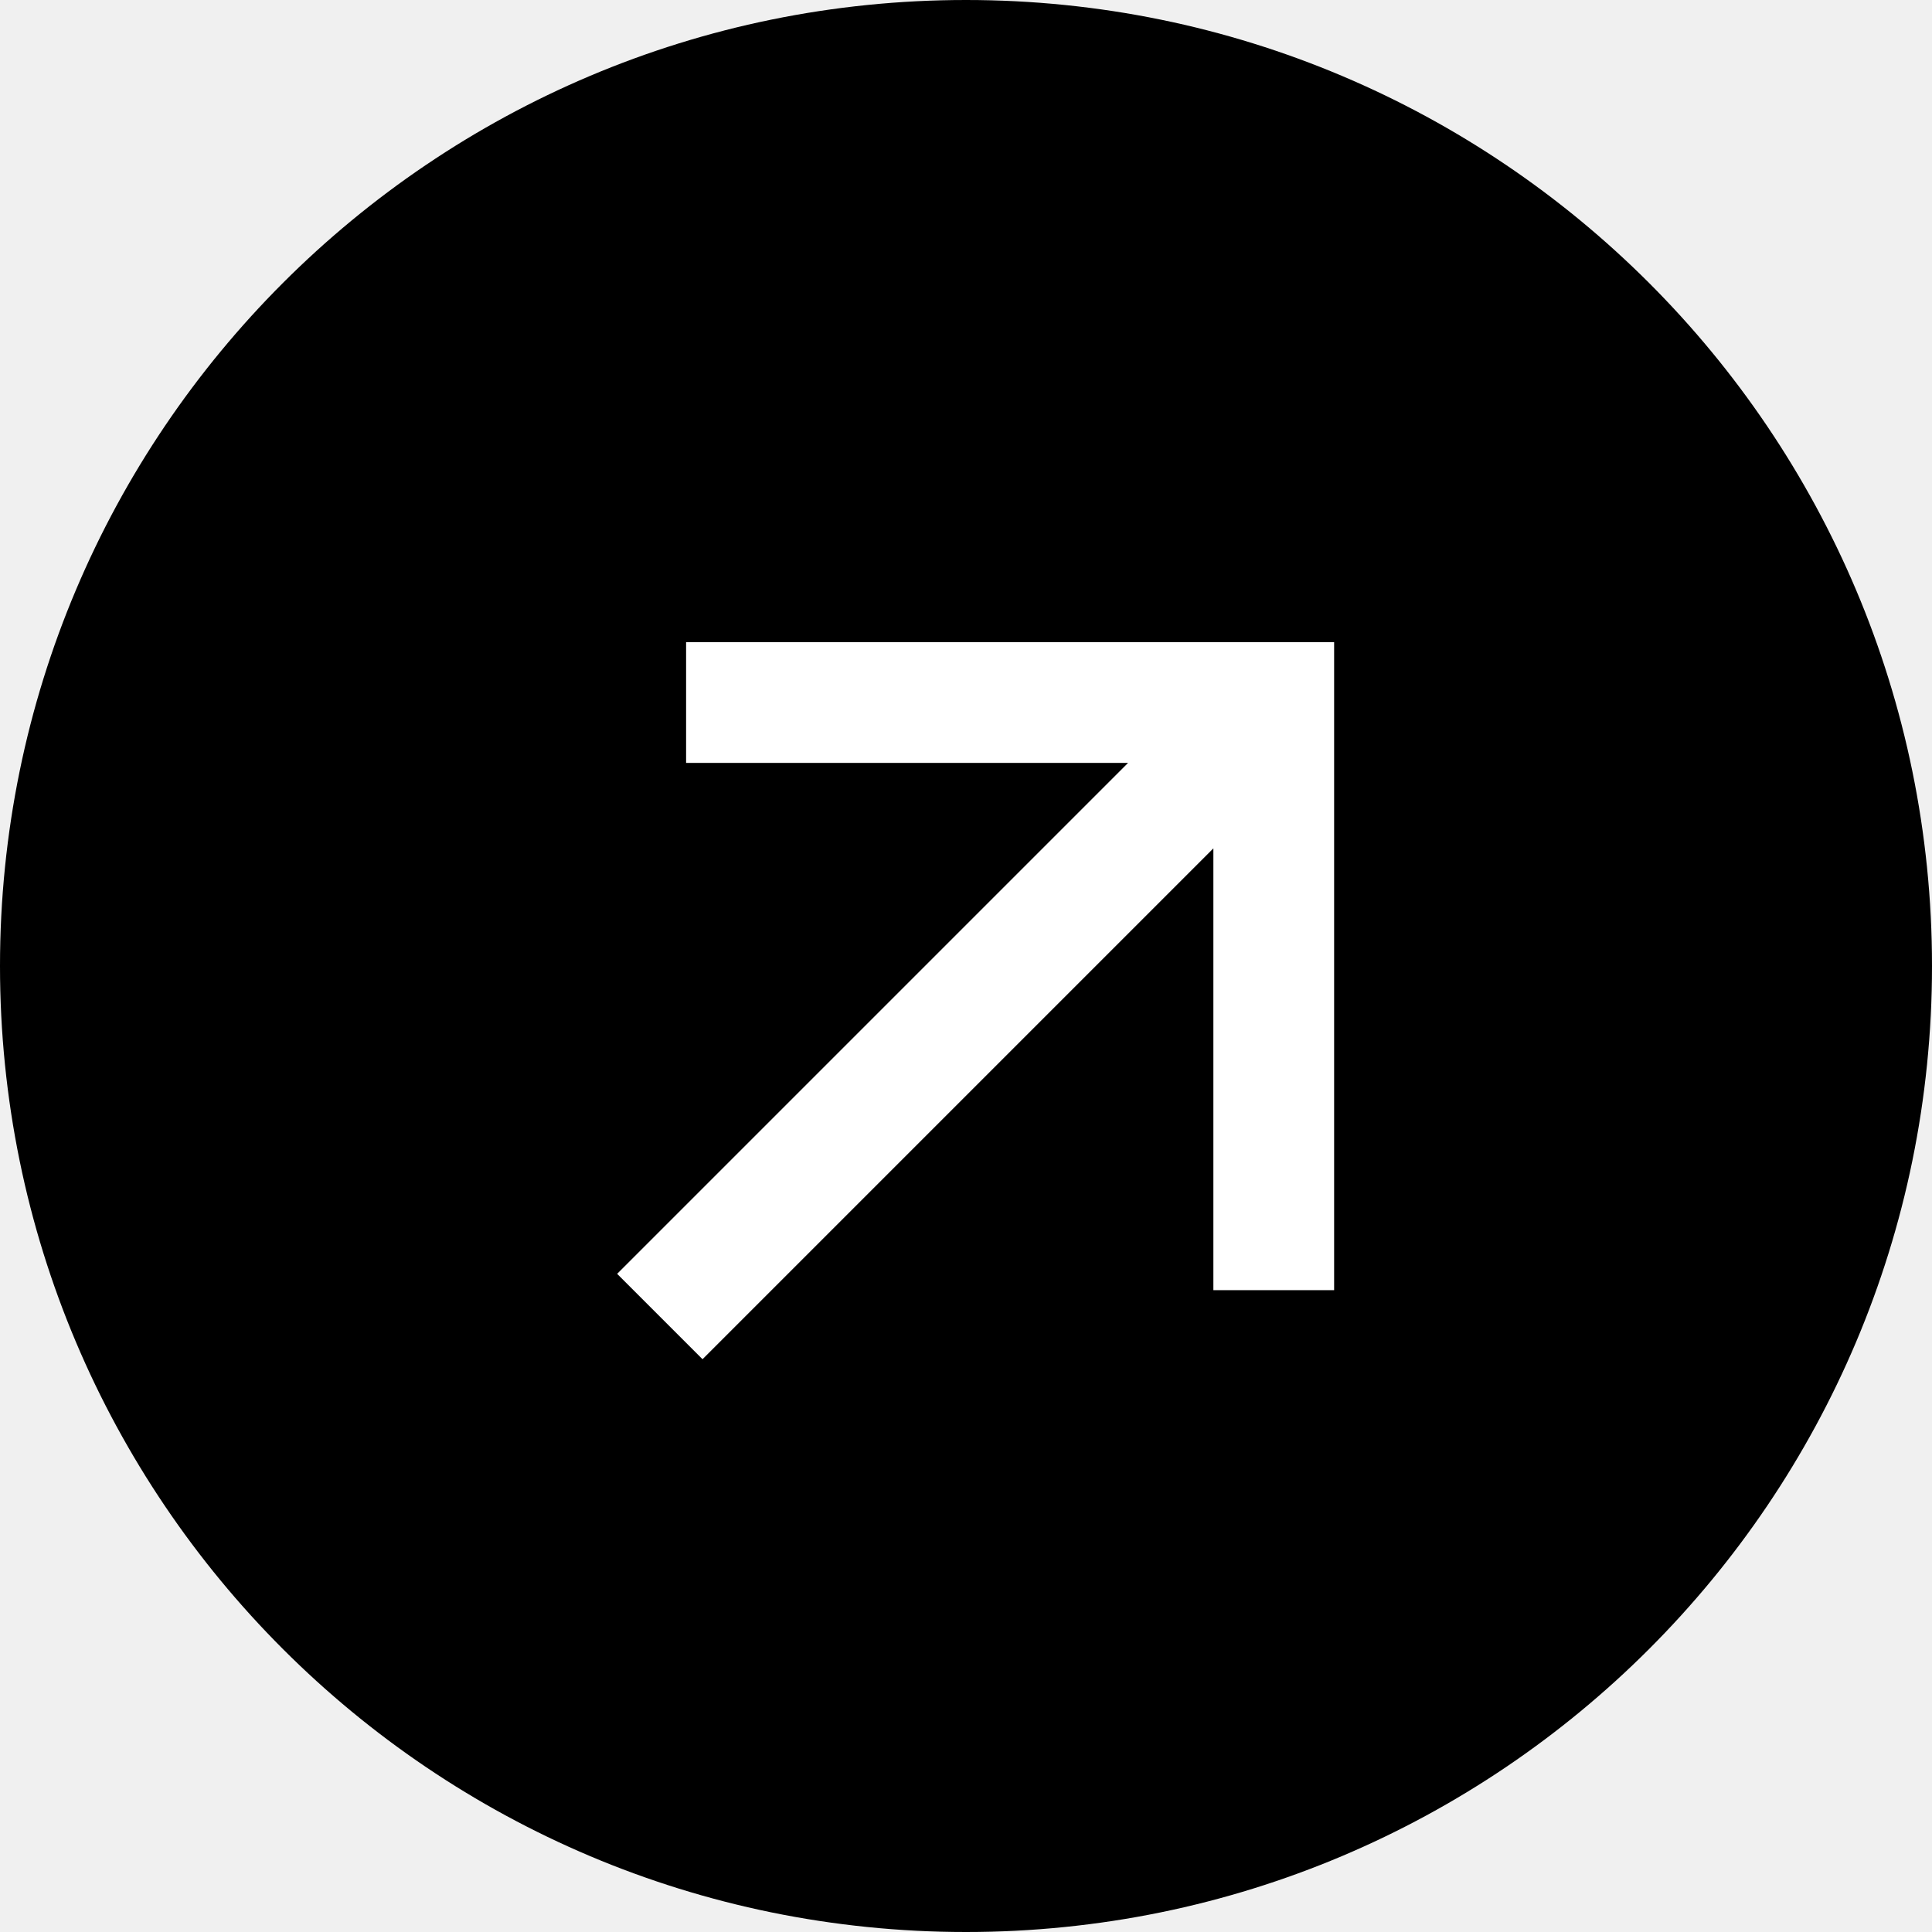
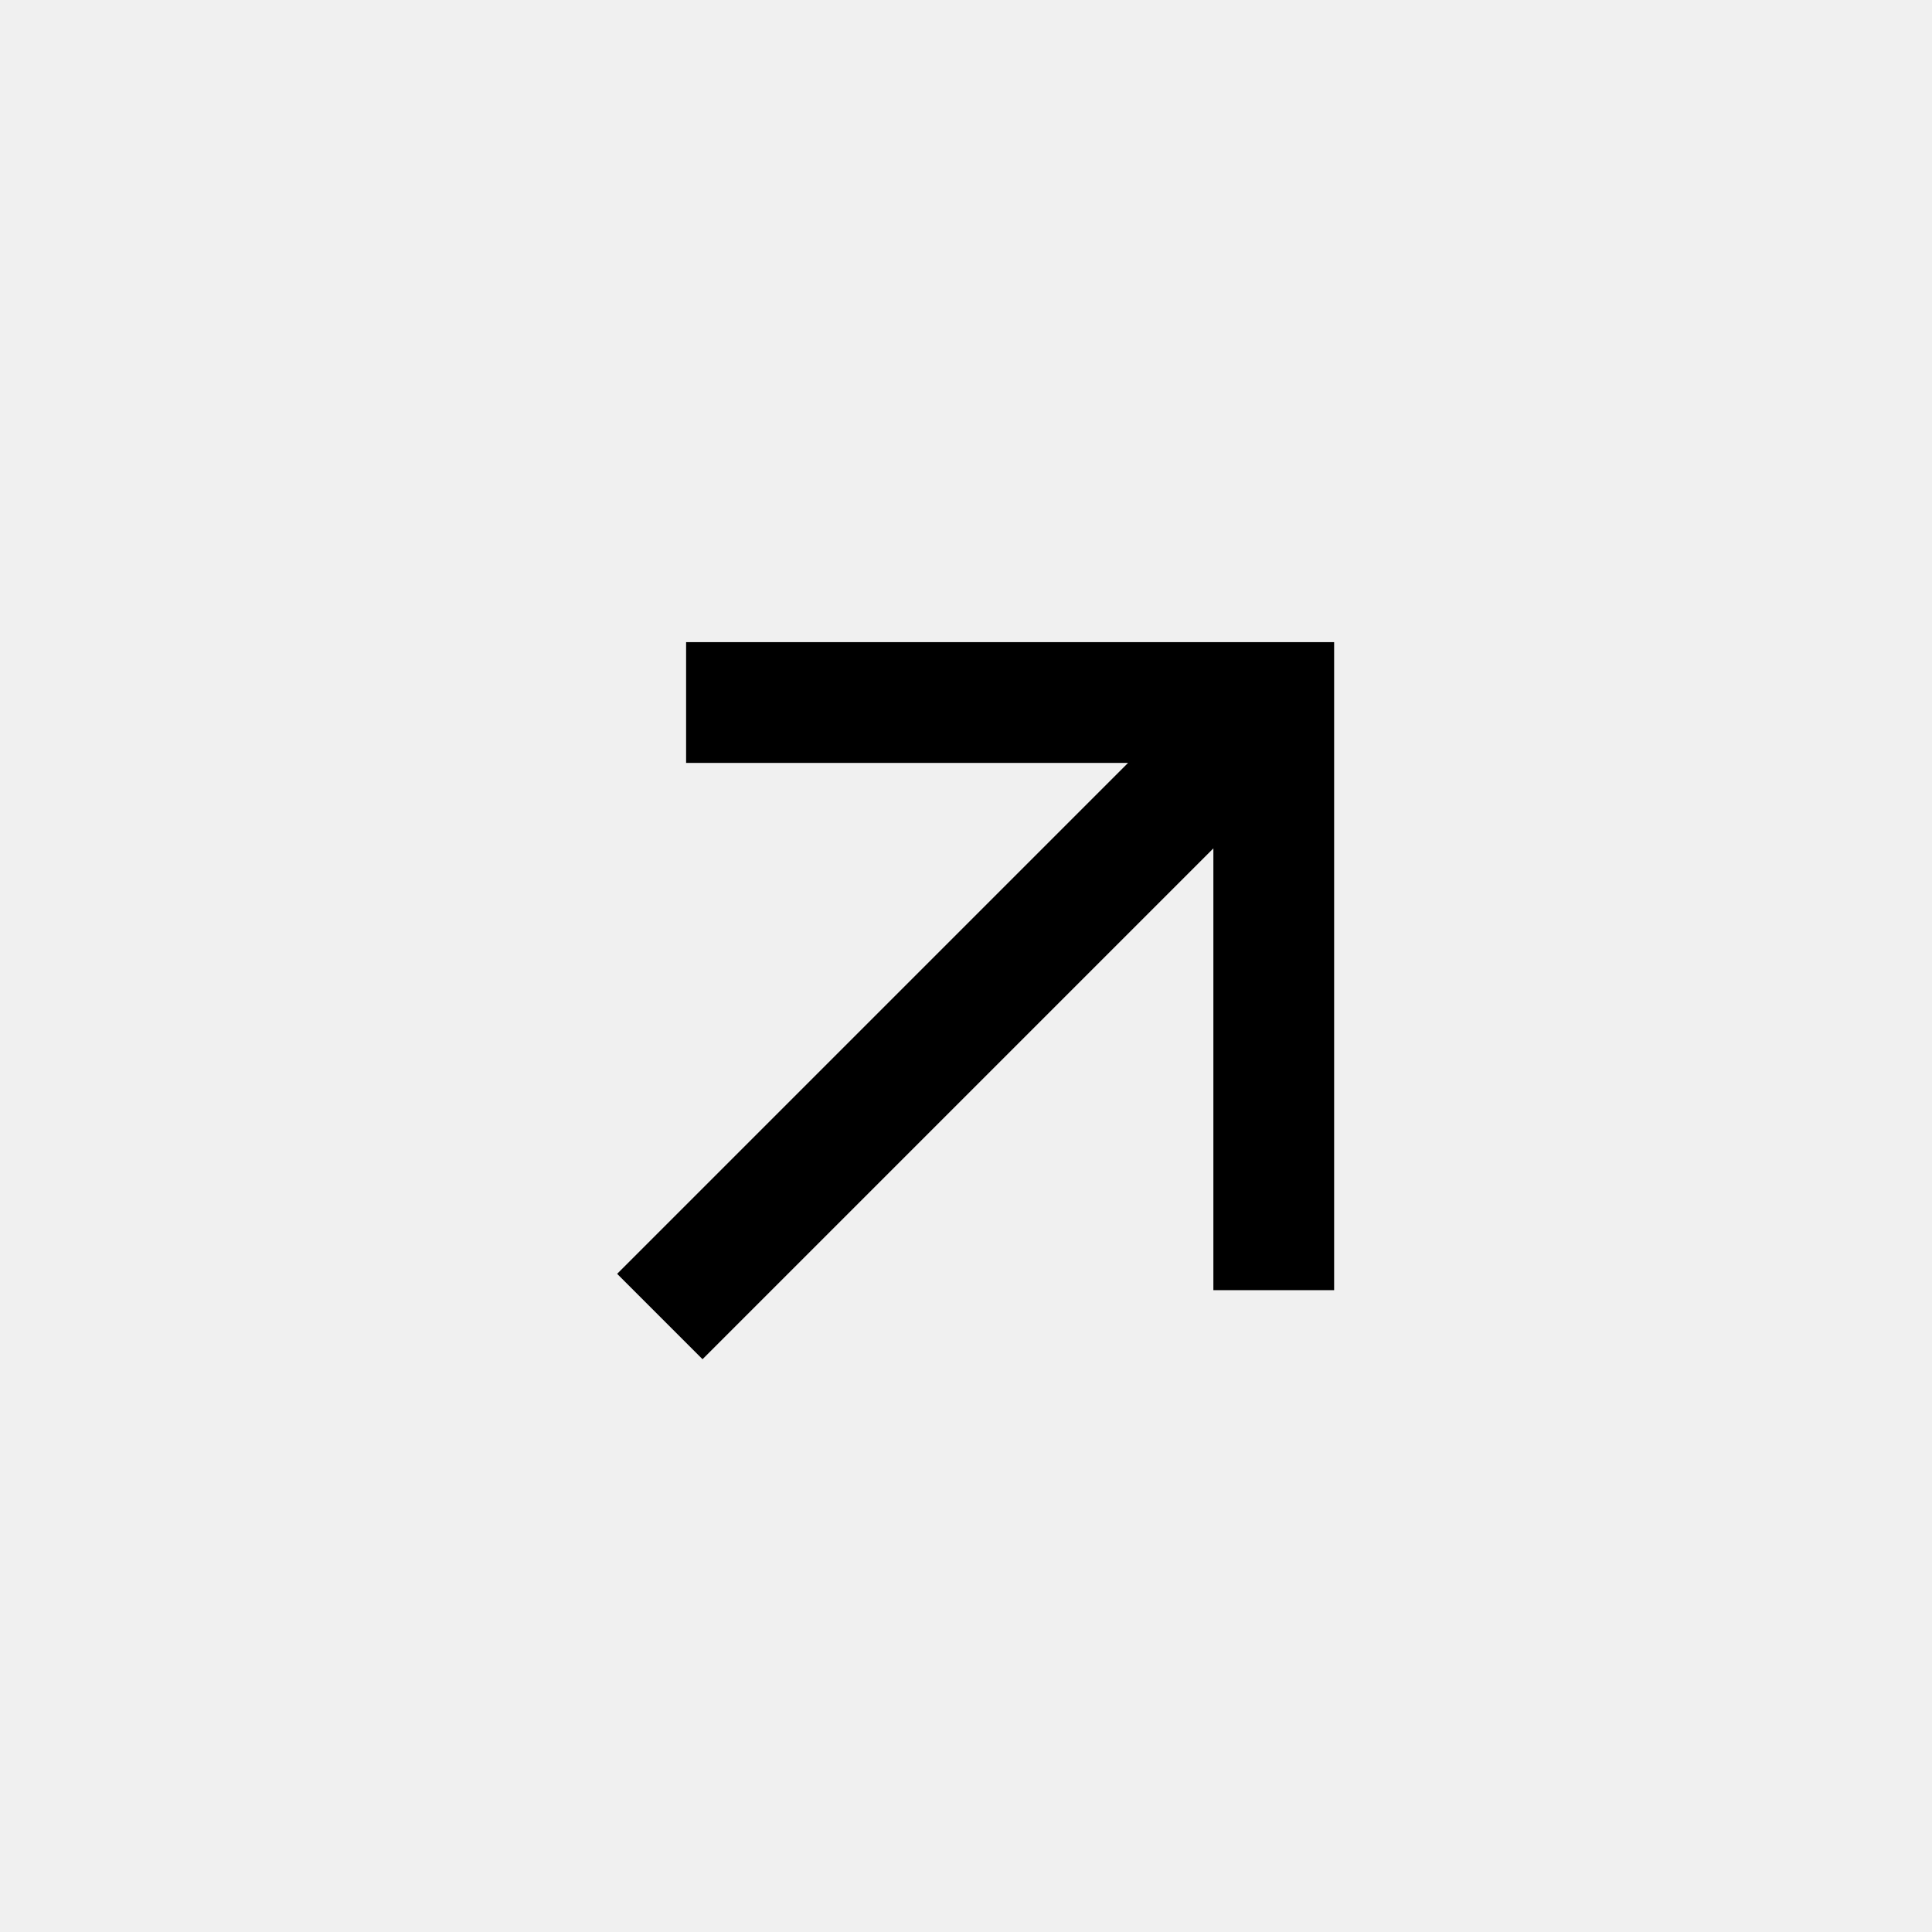
<svg xmlns="http://www.w3.org/2000/svg" class="icon icon-arrow-up-right" focusable="false" aria-hidden="true" width="24" height="24" fill="none" viewBox="0 0 24 24">
-   <rect width="24" height="24" fill="currentColor" rx="12" />
-   <path class="arrow" stroke="white" stroke-linecap="square" stroke-miterlimit="10" stroke-width="1.5" d="M9.273 8.727h6.55v6.55m-.454-6.095-6.642 6.642" />
+   <path class="arrow" fill="none" stroke="currentColor" stroke-linecap="square" stroke-miterlimit="10" stroke-width="1.5" d="M9.273 8.727h6.55v6.55m-.454-6.095-6.642 6.642" />
</svg>
